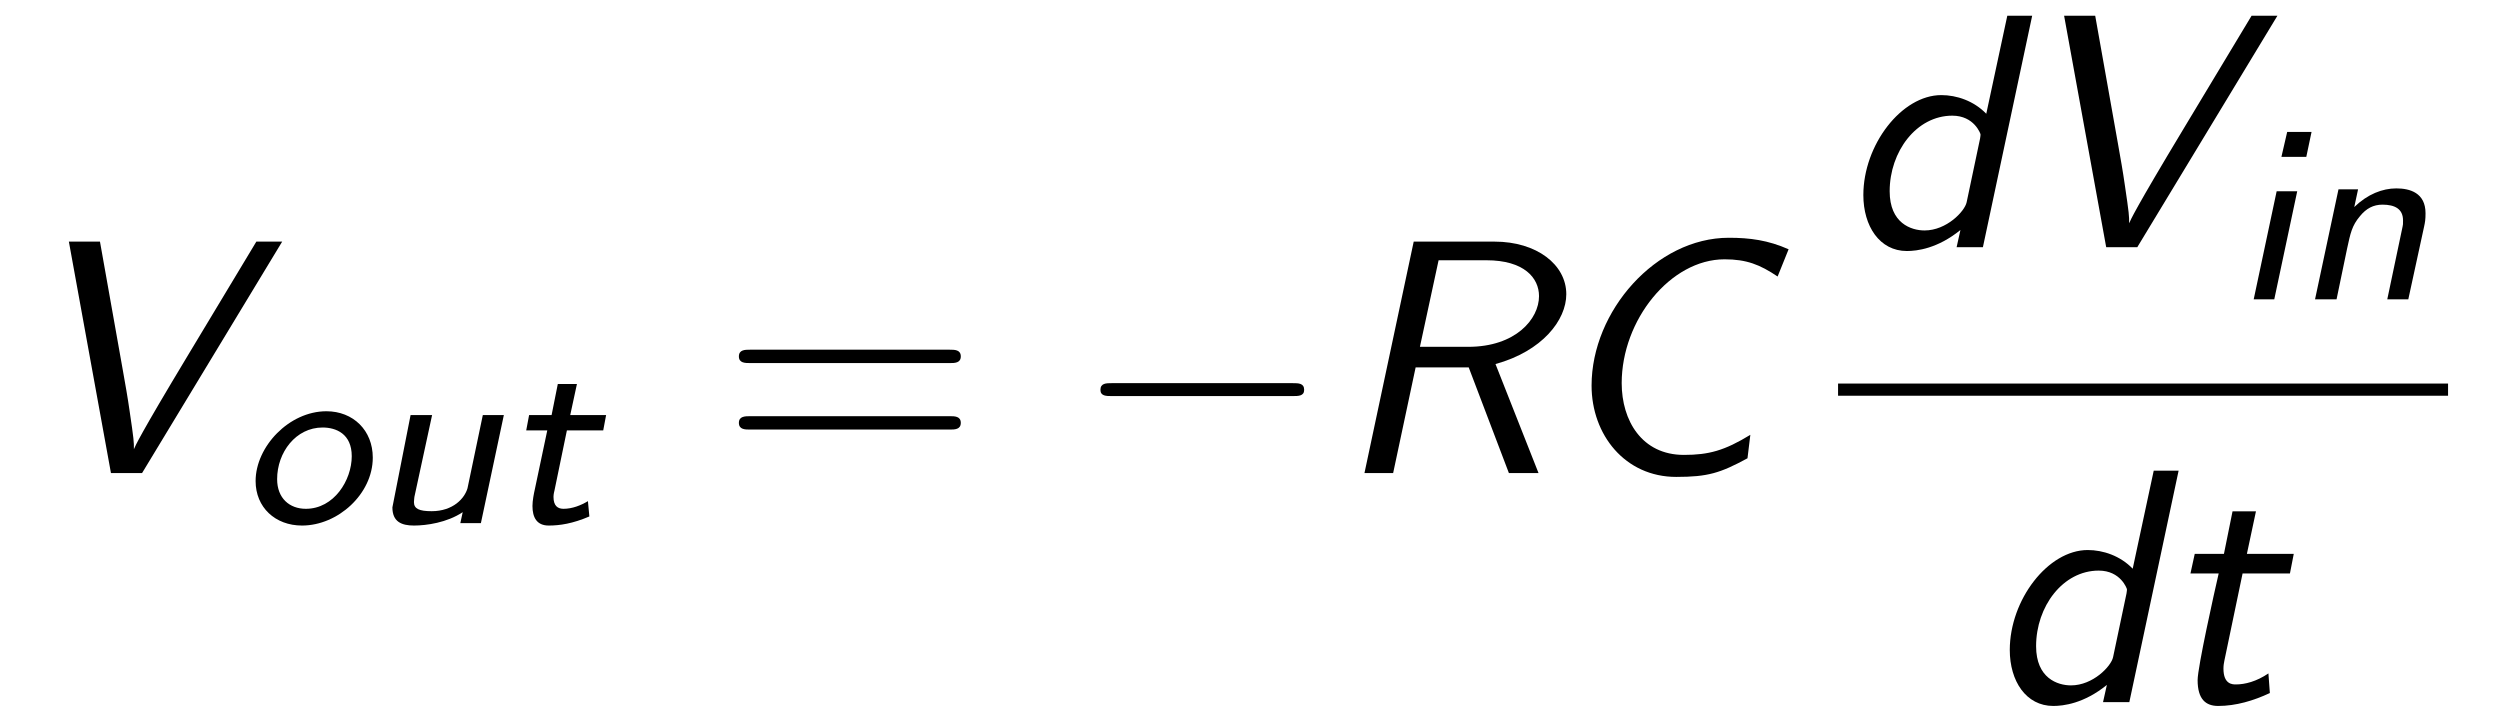
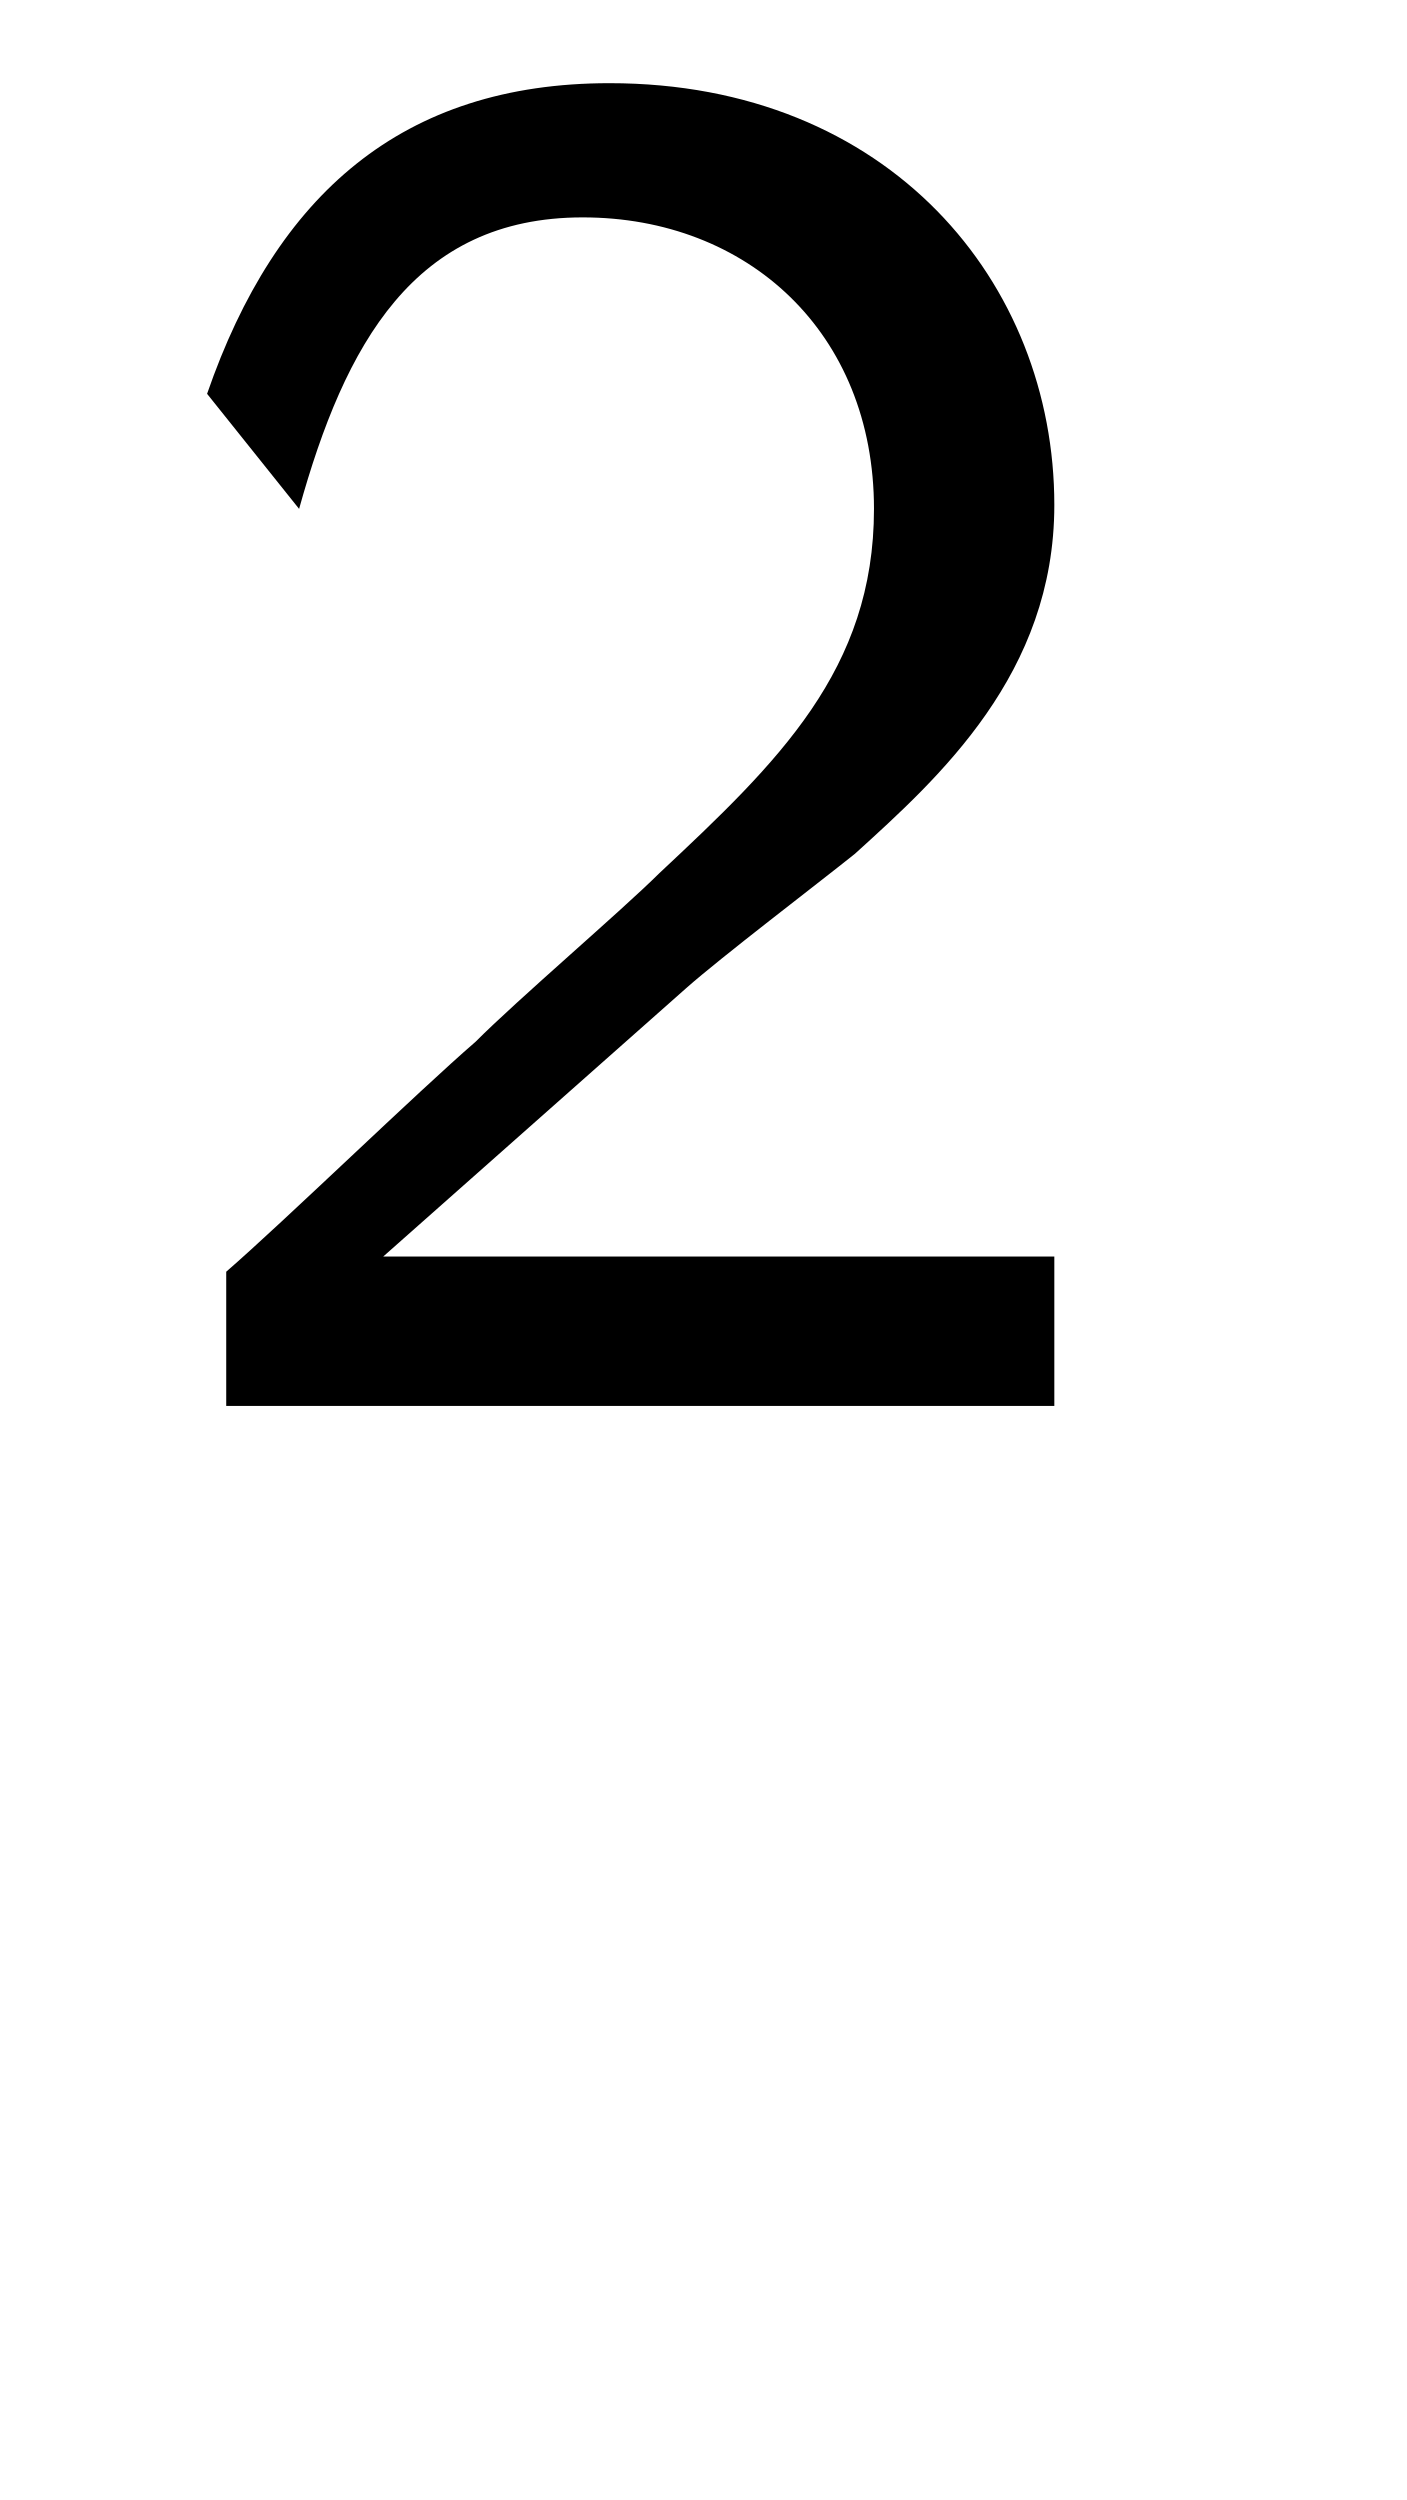
- <svg xmlns="http://www.w3.org/2000/svg" xmlns:xlink="http://www.w3.org/1999/xlink" viewBox="0 0 81.677 23.439">
+ <svg xmlns="http://www.w3.org/2000/svg" xmlns:xlink="http://www.w3.org/1999/xlink" viewBox="0 0 5.732 10.189">
  <defs>
    <g>
      <g id="glyph-0-0">
-         <path d="M 8.719 -7.562 L 7.875 -7.562 L 5.656 -3.875 C 4.047 -1.203 3.922 -0.891 3.875 -0.781 C 3.875 -1.031 3.875 -1.078 3.734 -2.031 C 3.672 -2.469 3.594 -2.906 3.516 -3.344 L 2.766 -7.562 L 1.75 -7.562 L 3.125 0 L 4.141 0 Z M 8.719 -7.562 " />
-       </g>
-       <g id="glyph-0-1">
-         <path d="M 5.328 -3.562 C 6.859 -3.984 7.641 -5 7.641 -5.844 C 7.641 -6.812 6.672 -7.562 5.297 -7.562 L 2.656 -7.562 L 1.047 0 L 1.984 0 L 2.719 -3.453 L 4.453 -3.453 L 5.766 0 L 6.734 0 Z M 3.469 -6.953 L 5.031 -6.953 C 6.266 -6.953 6.75 -6.375 6.75 -5.781 C 6.75 -5.031 5.984 -4.125 4.438 -4.125 L 2.859 -4.125 Z M 3.469 -6.953 " />
-       </g>
-       <g id="glyph-0-2">
-         <path d="M 7.859 -7.312 C 7.188 -7.609 6.594 -7.688 5.906 -7.688 C 3.531 -7.688 1.422 -5.297 1.422 -2.859 C 1.422 -1.25 2.516 0.125 4.188 0.125 C 5.219 0.125 5.625 0 6.516 -0.484 L 6.609 -1.25 C 5.766 -0.734 5.25 -0.594 4.438 -0.594 C 3.062 -0.594 2.406 -1.719 2.406 -2.938 C 2.406 -5 4 -6.984 5.766 -6.984 C 6.484 -6.984 6.922 -6.812 7.5 -6.422 Z M 7.859 -7.312 " />
-       </g>
-       <g id="glyph-0-3">
-         <path d="M 6.344 -7.562 L 5.531 -7.562 L 4.844 -4.359 C 4.438 -4.781 3.875 -4.969 3.375 -4.969 C 2.078 -4.969 0.828 -3.344 0.828 -1.703 C 0.828 -0.688 1.359 0.125 2.25 0.125 C 2.578 0.125 3.25 0.047 4 -0.562 L 3.875 0 L 4.734 0 Z M 4.203 -1.469 C 4.141 -1.172 3.547 -0.547 2.828 -0.547 C 2.391 -0.547 1.688 -0.781 1.688 -1.828 C 1.688 -3.125 2.562 -4.297 3.734 -4.297 C 4.453 -4.297 4.656 -3.703 4.656 -3.688 C 4.656 -3.672 4.656 -3.625 4.641 -3.547 Z M 4.203 -1.469 " />
-       </g>
-       <g id="glyph-0-4">
-         <path d="M 2.797 -4.203 L 4.344 -4.203 L 4.469 -4.844 L 2.938 -4.844 L 3.234 -6.234 L 2.469 -6.234 L 2.188 -4.844 L 1.234 -4.844 L 1.094 -4.203 L 2.016 -4.203 C 1.875 -3.594 1.328 -1.141 1.328 -0.719 C 1.328 -0.094 1.594 0.125 2 0.125 C 2.578 0.125 3.156 -0.047 3.688 -0.297 L 3.641 -0.938 C 3.25 -0.672 2.875 -0.578 2.578 -0.578 C 2.469 -0.578 2.172 -0.578 2.172 -1.094 C 2.172 -1.203 2.188 -1.281 2.203 -1.359 Z M 2.797 -4.203 " />
-       </g>
-       <g id="glyph-1-0">
-         <path d="M 4.406 -2.141 C 4.406 -3.031 3.766 -3.656 2.891 -3.656 C 1.672 -3.656 0.578 -2.5 0.578 -1.375 C 0.578 -0.516 1.219 0.078 2.094 0.078 C 3.266 0.078 4.406 -0.953 4.406 -2.141 Z M 2.219 -0.469 C 1.688 -0.469 1.281 -0.812 1.281 -1.438 C 1.281 -2.312 1.891 -3.125 2.766 -3.125 C 3.203 -3.125 3.719 -2.922 3.719 -2.188 C 3.719 -1.406 3.141 -0.469 2.219 -0.469 Z M 2.219 -0.469 " />
-       </g>
-       <g id="glyph-1-1">
-         <path d="M 4.453 -3.531 L 3.766 -3.531 L 3.266 -1.141 C 3.172 -0.812 2.797 -0.391 2.094 -0.391 C 1.688 -0.391 1.516 -0.469 1.516 -0.688 C 1.516 -0.75 1.531 -0.844 1.531 -0.859 L 2.109 -3.531 L 1.406 -3.531 L 0.812 -0.516 C 0.812 -0.047 1.109 0.078 1.516 0.078 C 1.922 0.078 2.594 -0.016 3.109 -0.359 L 3.031 0 L 3.703 0 Z M 4.453 -3.531 " />
-       </g>
-       <g id="glyph-1-2">
-         <path d="M 2.141 -3.031 L 3.328 -3.031 L 3.422 -3.531 L 2.25 -3.531 L 2.469 -4.547 L 1.844 -4.547 L 1.641 -3.531 L 0.906 -3.531 L 0.812 -3.031 L 1.5 -3.031 L 1.094 -1.109 C 1.062 -0.969 1.016 -0.734 1.016 -0.562 C 1.016 -0.188 1.156 0.078 1.547 0.078 C 1.906 0.078 2.328 0.016 2.875 -0.219 L 2.828 -0.719 C 2.594 -0.578 2.312 -0.469 2.031 -0.469 C 1.844 -0.469 1.703 -0.562 1.703 -0.859 C 1.703 -0.953 1.734 -1.062 1.734 -1.062 Z M 2.141 -3.031 " />
-       </g>
-       <g id="glyph-1-3">
-         <path d="M 2.562 -5.469 L 1.766 -5.469 L 1.578 -4.656 L 2.391 -4.656 Z M 0.672 0 L 1.344 0 L 2.094 -3.531 L 1.422 -3.531 Z M 0.672 0 " />
-       </g>
-       <g id="glyph-1-4">
-         <path d="M 4.219 -2.375 C 4.25 -2.516 4.266 -2.609 4.266 -2.812 C 4.266 -3.484 3.75 -3.625 3.312 -3.625 C 2.859 -3.625 2.375 -3.438 1.938 -3.016 L 2.062 -3.594 L 1.422 -3.594 L 0.656 0 L 1.359 0 L 1.703 -1.656 C 1.812 -2.156 1.859 -2.406 2.125 -2.719 C 2.328 -2.969 2.562 -3.094 2.859 -3.094 C 3.266 -3.094 3.531 -2.953 3.531 -2.578 C 3.531 -2.453 3.531 -2.438 3.516 -2.375 L 3.016 0 L 3.703 0 Z M 4.219 -2.375 " />
-       </g>
-       <g id="glyph-2-0">
-         <path d="M 7.5 -3.594 C 7.656 -3.594 7.859 -3.594 7.859 -3.812 C 7.859 -4.031 7.656 -4.031 7.5 -4.031 L 0.969 -4.031 C 0.812 -4.031 0.609 -4.031 0.609 -3.812 C 0.609 -3.594 0.812 -3.594 0.984 -3.594 Z M 7.5 -1.422 C 7.656 -1.422 7.859 -1.422 7.859 -1.641 C 7.859 -1.859 7.656 -1.859 7.5 -1.859 L 0.984 -1.859 C 0.812 -1.859 0.609 -1.859 0.609 -1.641 C 0.609 -1.422 0.812 -1.422 0.969 -1.422 Z M 7.5 -1.422 " />
-       </g>
-       <g id="glyph-3-0">
-         <path d="M 7.188 -2.516 C 7.375 -2.516 7.562 -2.516 7.562 -2.719 C 7.562 -2.938 7.375 -2.938 7.188 -2.938 L 1.281 -2.938 C 1.094 -2.938 0.906 -2.938 0.906 -2.719 C 0.906 -2.516 1.094 -2.516 1.281 -2.516 Z M 7.188 -2.516 " />
+         <path d="M 2.25 -0.609 C 2.156 -0.609 2.062 -0.609 1.969 -0.609 L 1.062 -0.609 L 2.297 -1.703 C 2.438 -1.828 2.828 -2.125 2.984 -2.25 C 3.328 -2.562 3.797 -2.984 3.797 -3.672 C 3.797 -4.578 3.125 -5.391 1.984 -5.391 C 1.141 -5.391 0.625 -4.938 0.344 -4.125 L 0.719 -3.656 C 0.906 -4.328 1.188 -4.844 1.875 -4.844 C 2.547 -4.844 3.062 -4.375 3.062 -3.656 C 3.062 -3 2.672 -2.625 2.188 -2.172 C 2.031 -2.016 1.609 -1.656 1.438 -1.484 C 1.203 -1.281 0.656 -0.75 0.422 -0.547 L 0.422 0 L 3.797 0 L 3.797 -0.609 Z M 2.25 -0.609 " />
      </g>
    </g>
-     <clipPath id="clip-0">
-       <path clip-rule="nonzero" d="M 65 15 L 75 15 L 75 23.438 L 65 23.438 Z M 65 15 " />
-     </clipPath>
  </defs>
  <g fill="rgb(0%, 0%, 0%)" fill-opacity="1">
-     <use xlink:href="#glyph-0-0" x="0.5" y="15.456" />
-   </g>
-   <g fill="rgb(0%, 0%, 0%)" fill-opacity="1">
-     <use xlink:href="#glyph-1-0" x="7.773" y="17.092" />
-     <use xlink:href="#glyph-1-1" x="12.008" y="17.092" />
-     <use xlink:href="#glyph-1-2" x="16.38" y="17.092" />
-   </g>
-   <g fill="rgb(0%, 0%, 0%)" fill-opacity="1">
-     <use xlink:href="#glyph-2-0" x="23.531" y="15.456" />
-   </g>
-   <g fill="rgb(0%, 0%, 0%)" fill-opacity="1">
-     <use xlink:href="#glyph-3-0" x="35.046" y="15.456" />
-   </g>
-   <g fill="rgb(0%, 0%, 0%)" fill-opacity="1">
-     <use xlink:href="#glyph-0-1" x="43.531" y="15.456" />
-     <use xlink:href="#glyph-0-2" x="50.576" y="15.456" />
-   </g>
-   <g fill="rgb(0%, 0%, 0%)" fill-opacity="1">
-     <use xlink:href="#glyph-0-3" x="60.049" y="8.076" />
-     <use xlink:href="#glyph-0-0" x="65.686" y="8.076" />
-   </g>
-   <g fill="rgb(0%, 0%, 0%)" fill-opacity="1">
-     <use xlink:href="#glyph-1-3" x="72.958" y="9.78" />
-     <use xlink:href="#glyph-1-4" x="74.978" y="9.78" />
-   </g>
-   <path fill="none" stroke-width="0.398" stroke-linecap="butt" stroke-linejoin="miter" stroke="rgb(0%, 0%, 0%)" stroke-opacity="1" stroke-miterlimit="10" d="M 0.002 -0.001 L 19.931 -0.001 " transform="matrix(1, 0, 0, -1, 60.049, 12.729)" />
-   <g clip-path="url(#clip-0)">
-     <g fill="rgb(0%, 0%, 0%)" fill-opacity="1">
-       <use xlink:href="#glyph-0-3" x="64.833" y="22.939" />
-       <use xlink:href="#glyph-0-4" x="70.47" y="22.939" />
-     </g>
+     <use xlink:href="#glyph-0-0" x="0.5" y="5.73" />
  </g>
</svg>
